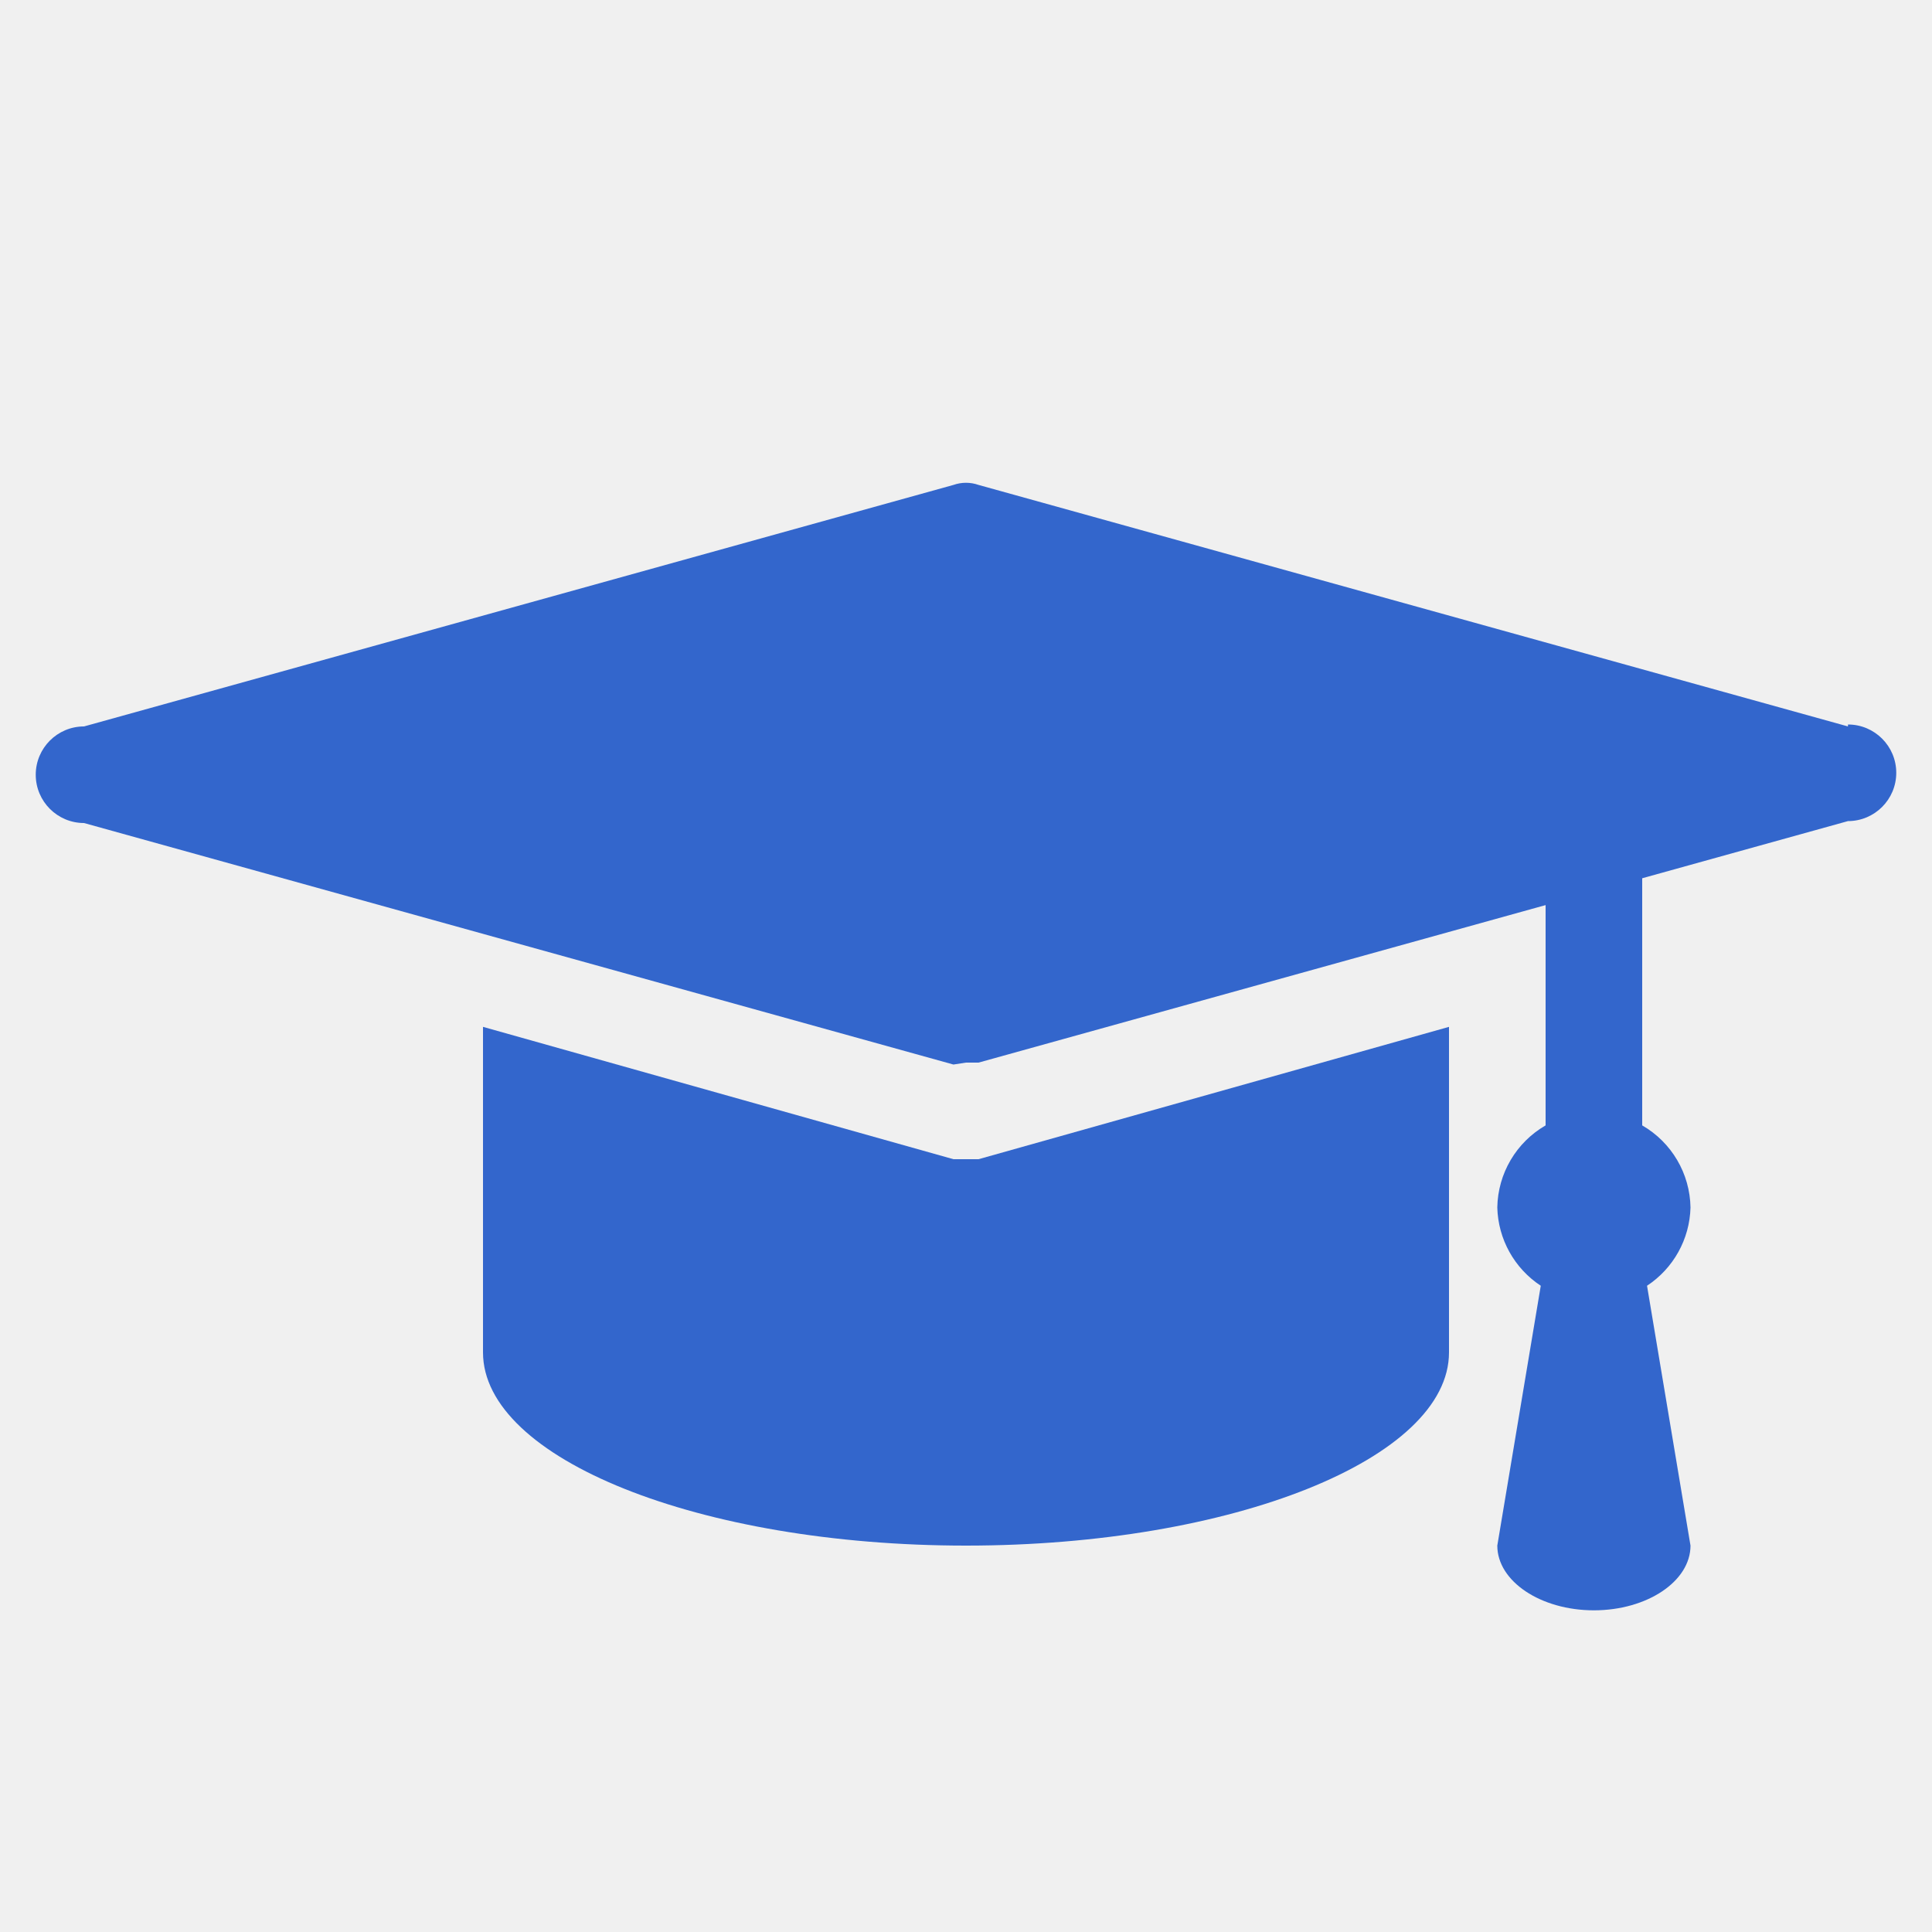
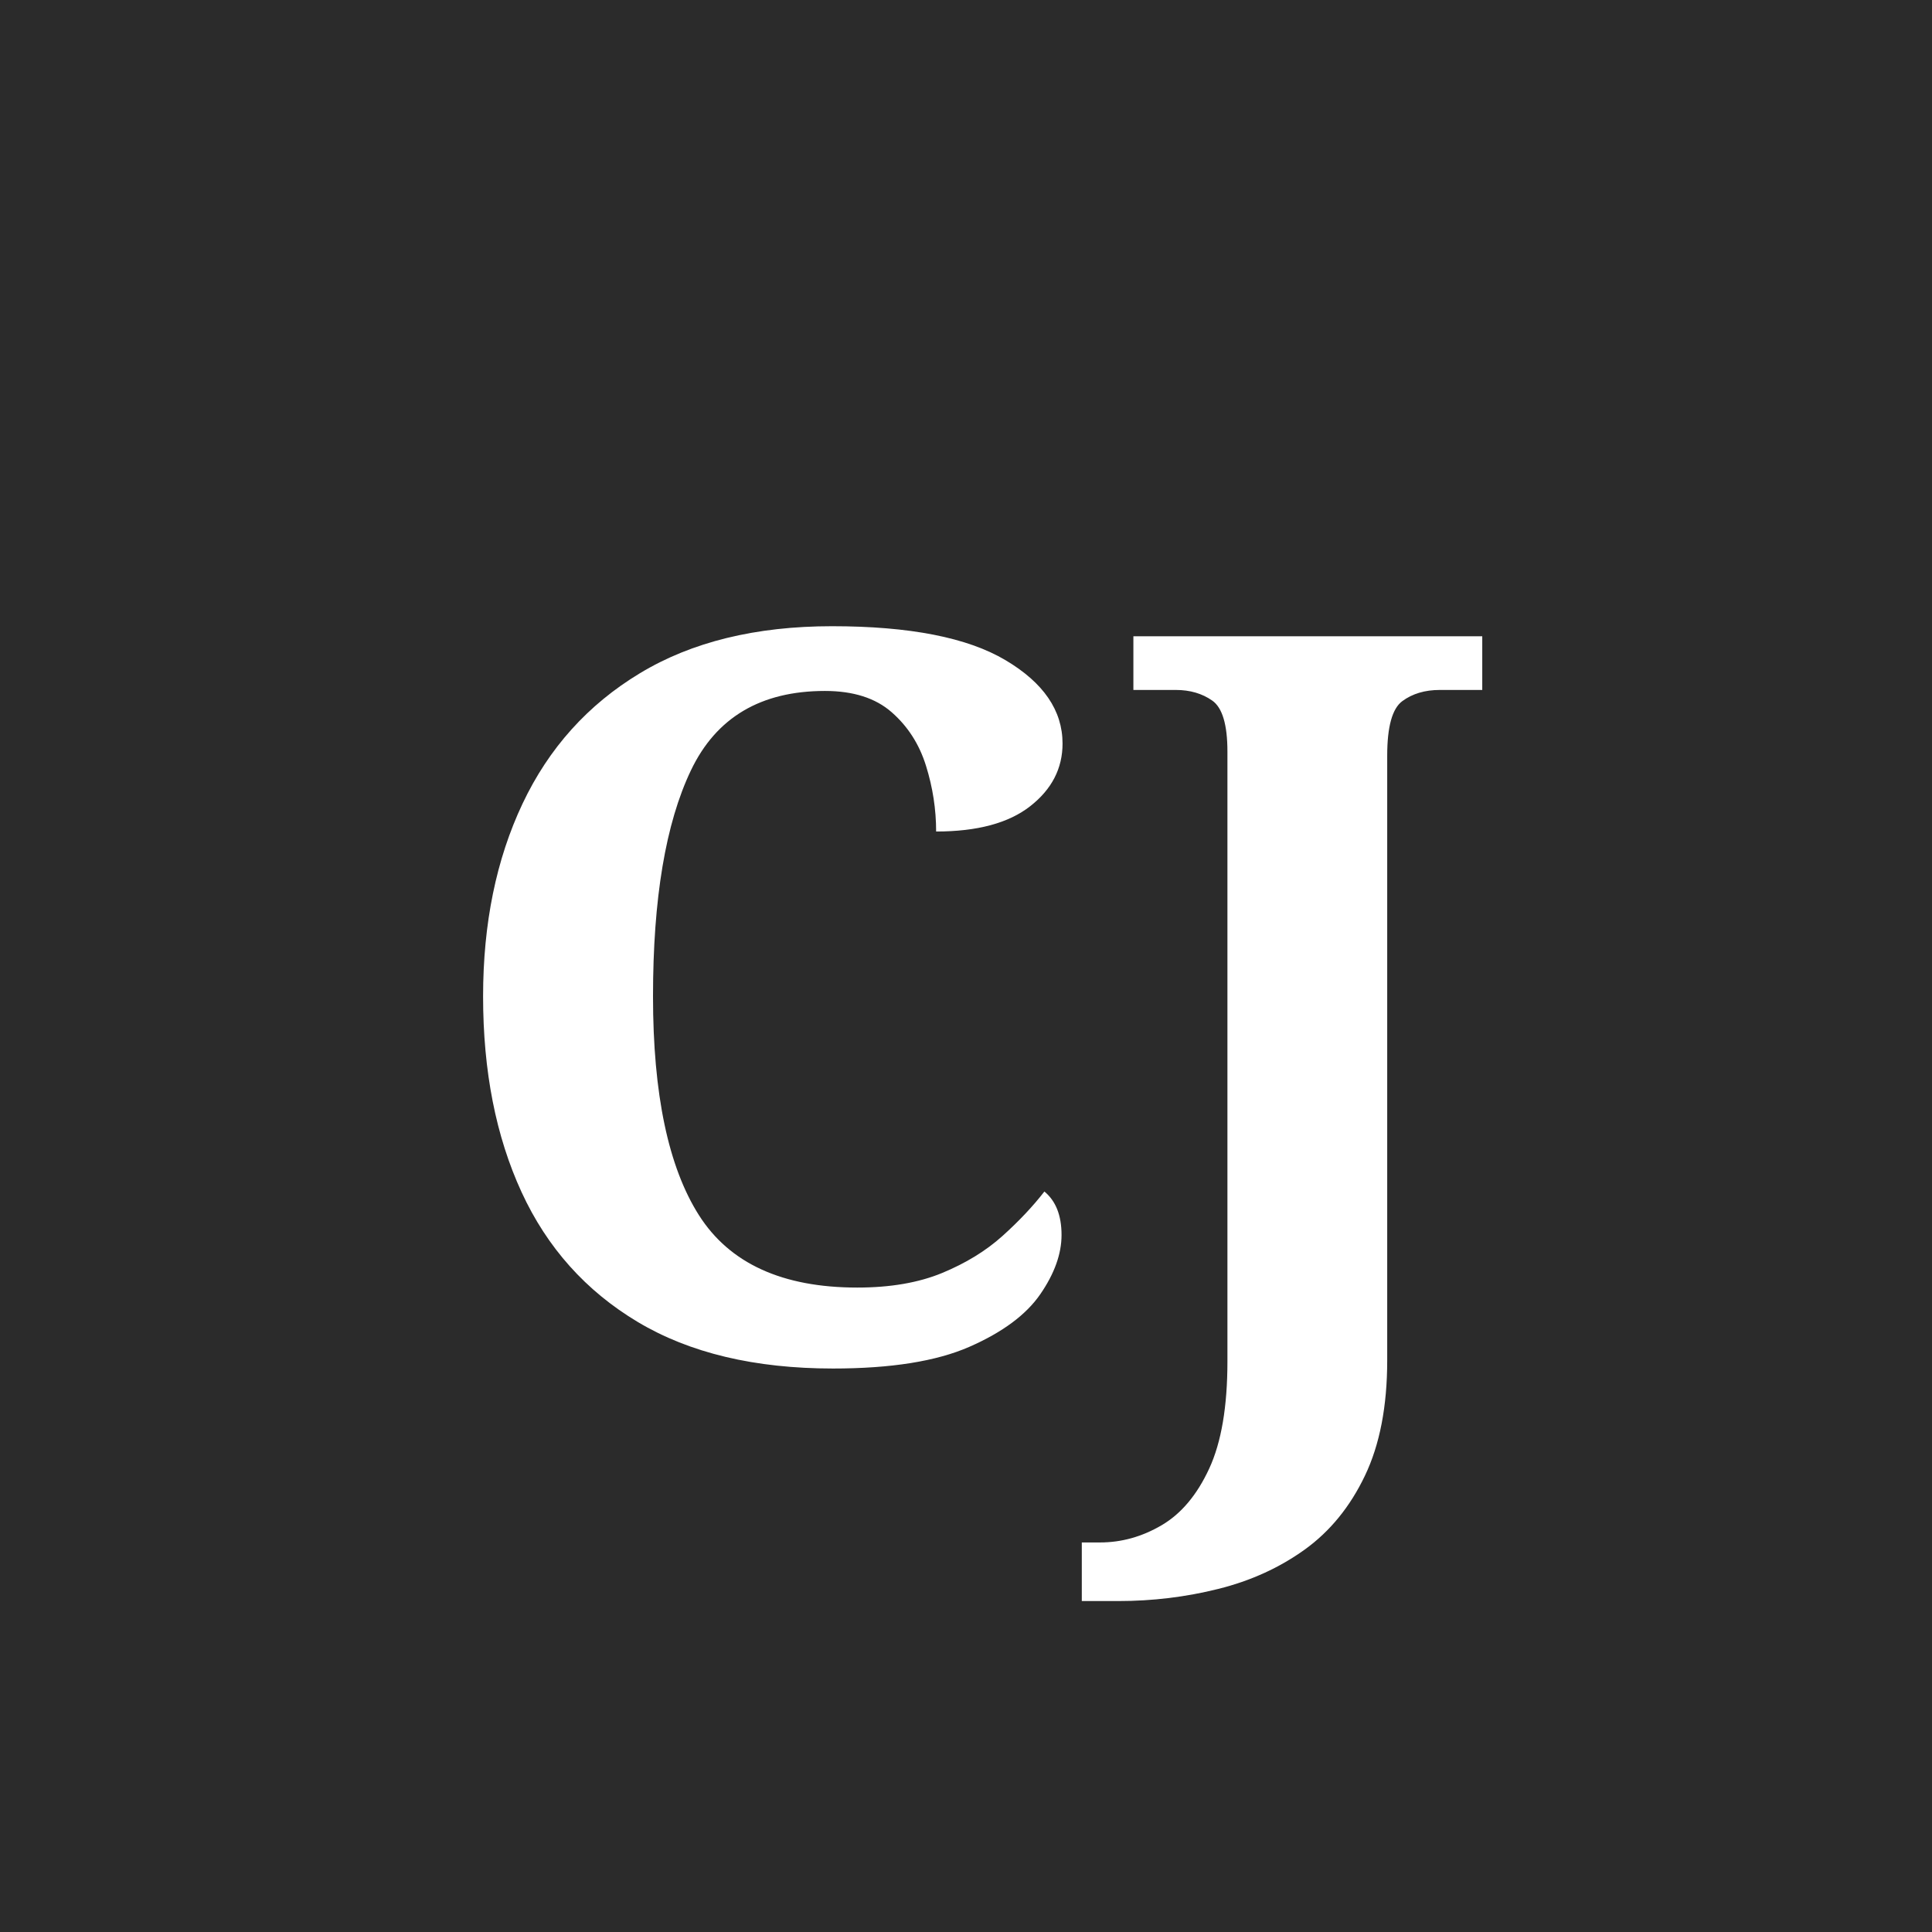
- <svg xmlns="http://www.w3.org/2000/svg" viewBox="2 2 20 20">
-   <path d="M12.13,14,12,14l-.13,0L7,12.63V16c0,1.1,2.24,2,5,2s5-.9,5-2V12.63Z" fill="#36c" />
-   <path d="M21.13,9.52l-9-2.5a.39.39,0,0,0-.26,0l-9,2.5a.5.5,0,0,0,0,1l9,2.5L12,13l.13,0,9-2.5a.5.5,0,0,0,0-1Z" fill="#36c" />
-   <path d="M19.5,14.5a1,1,0,0,0-.5-.85V10H18v3.65a1,1,0,0,0-.5.85,1,1,0,0,0,.45.81L17.5,18c0,.37.45.67,1,.67s1-.3,1-.67l-.45-2.69A1,1,0,0,0,19.5,14.5Z" fill="#36c" />
+ <svg xmlns="http://www.w3.org/2000/svg" viewBox="0 0 512 512">
+   <rect width="512" height="512" fill="#2b2b2b" />
+   <text x="256" y="256" fill="#ffffff" font-family="Georgia,serif" font-weight="bold" font-size="268" text-anchor="middle" dominant-baseline="central">CJ</text>
</svg>
